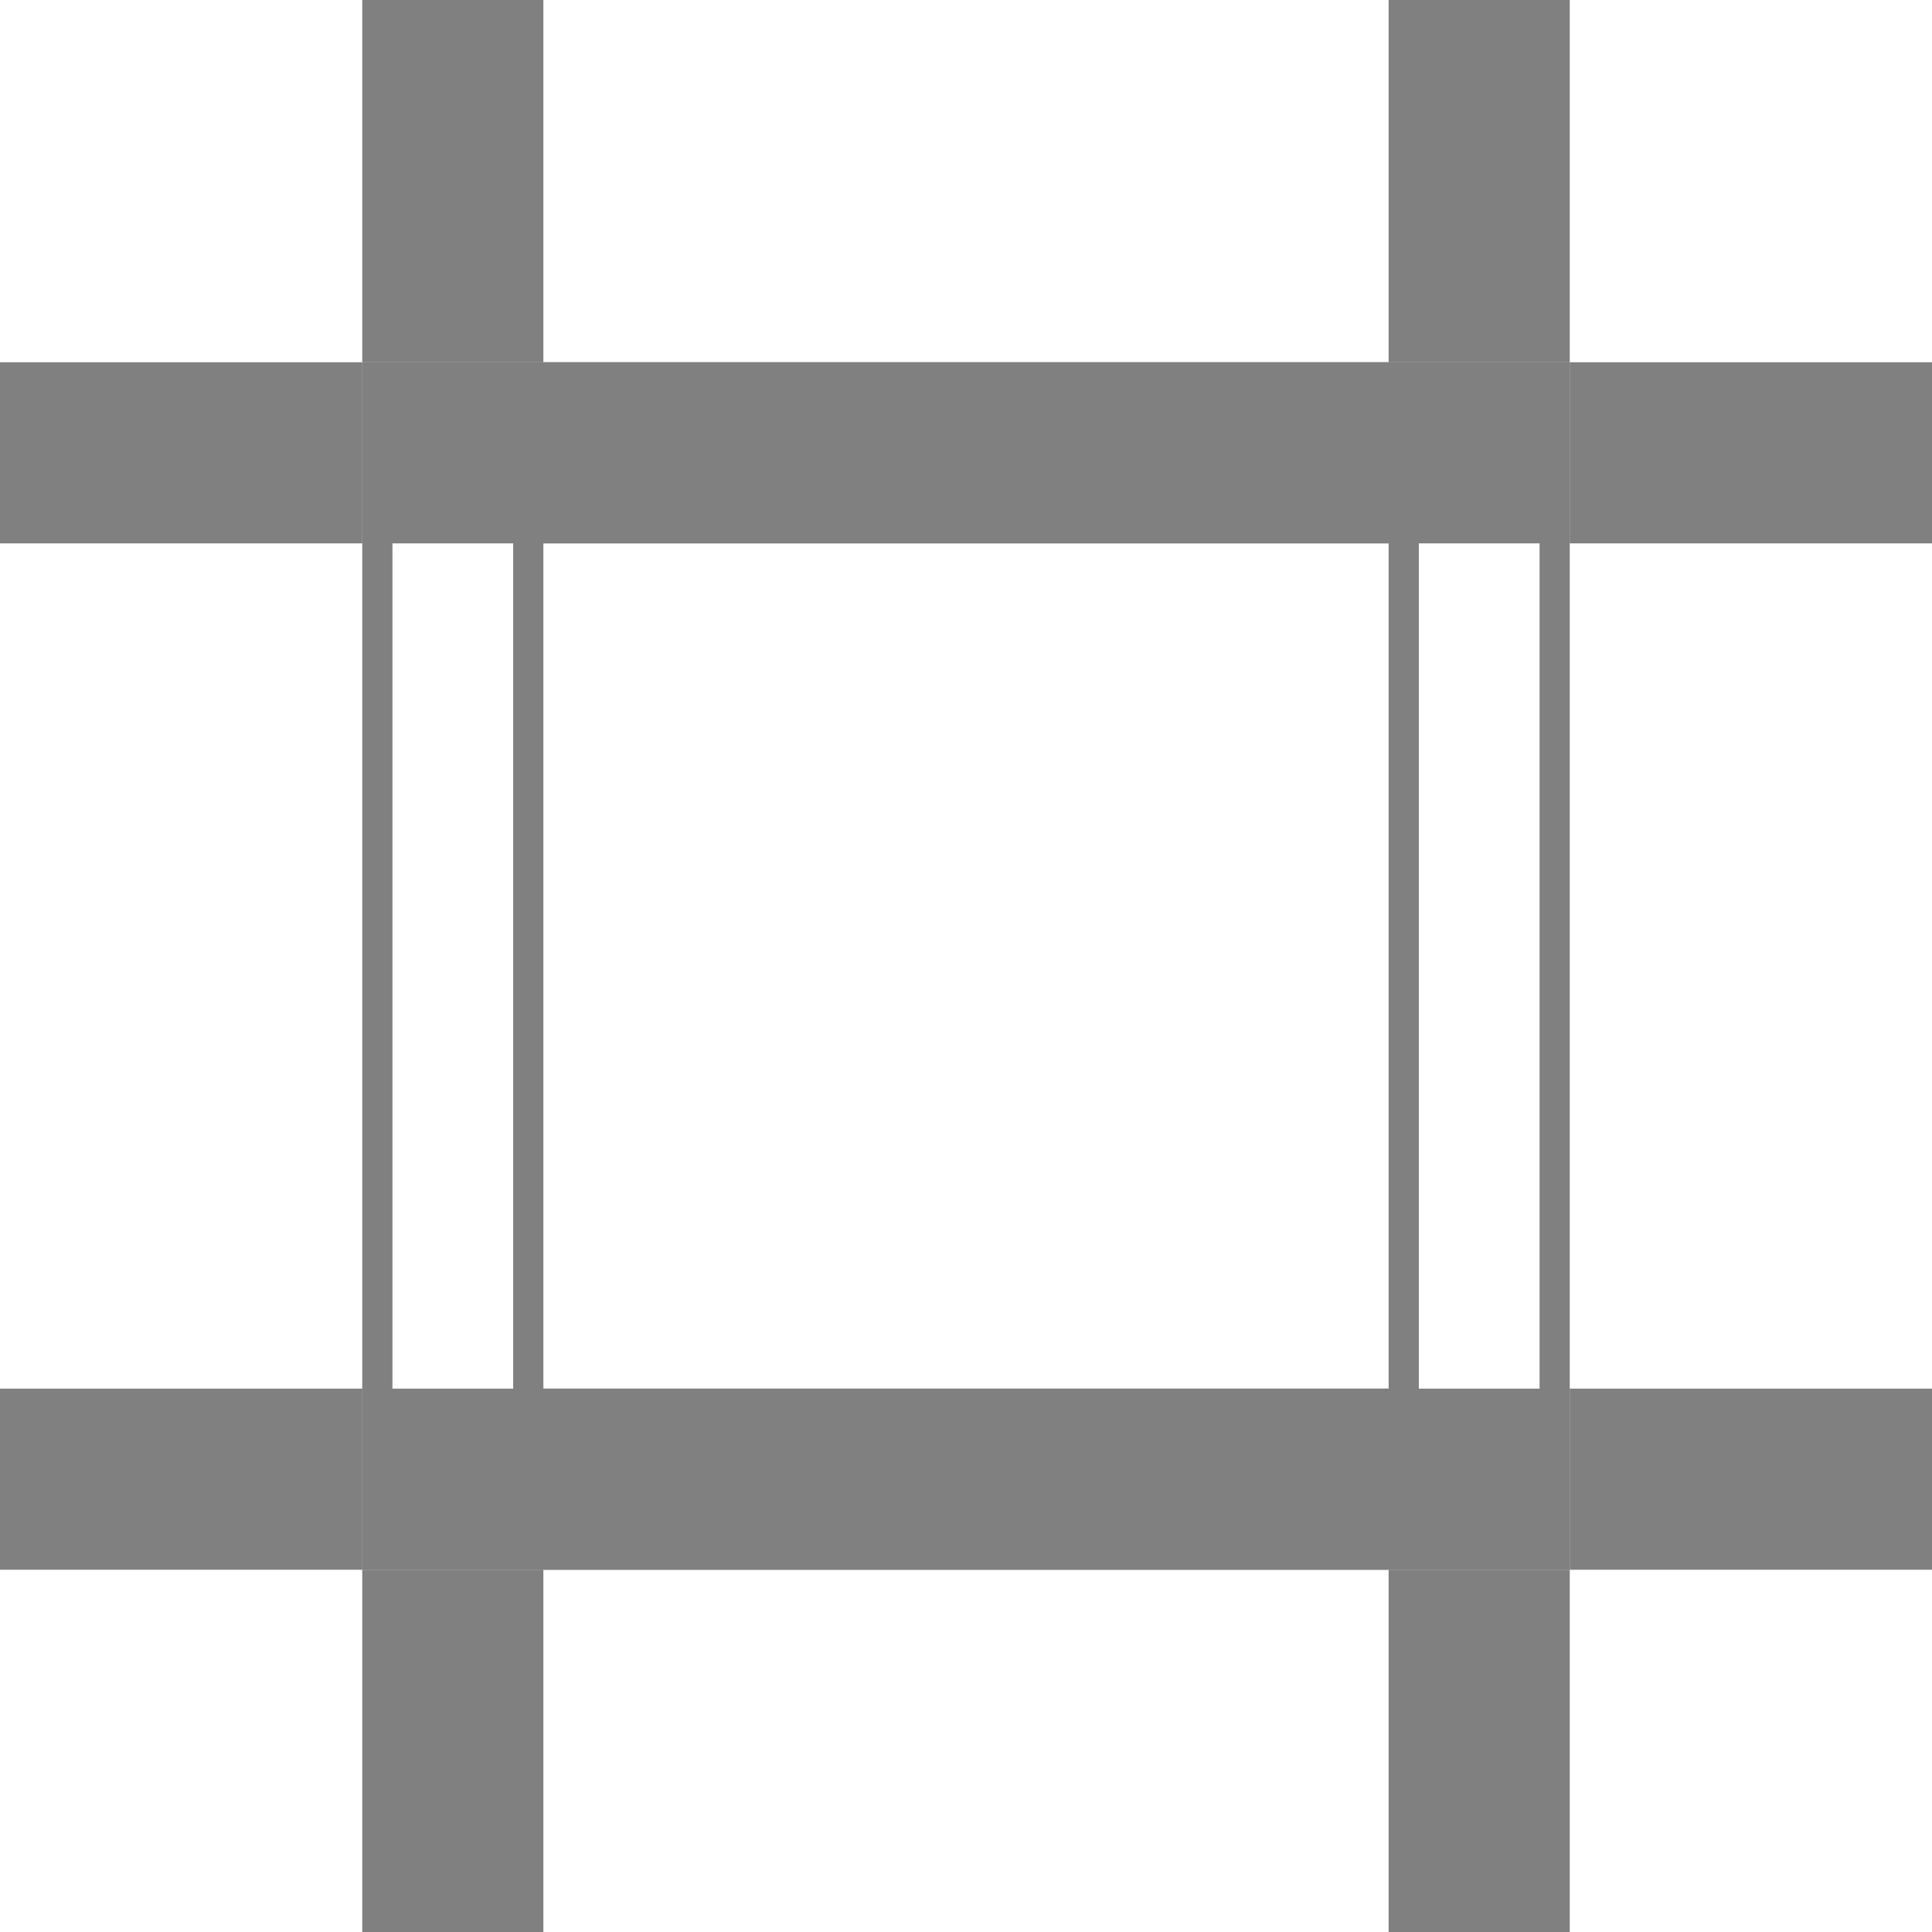
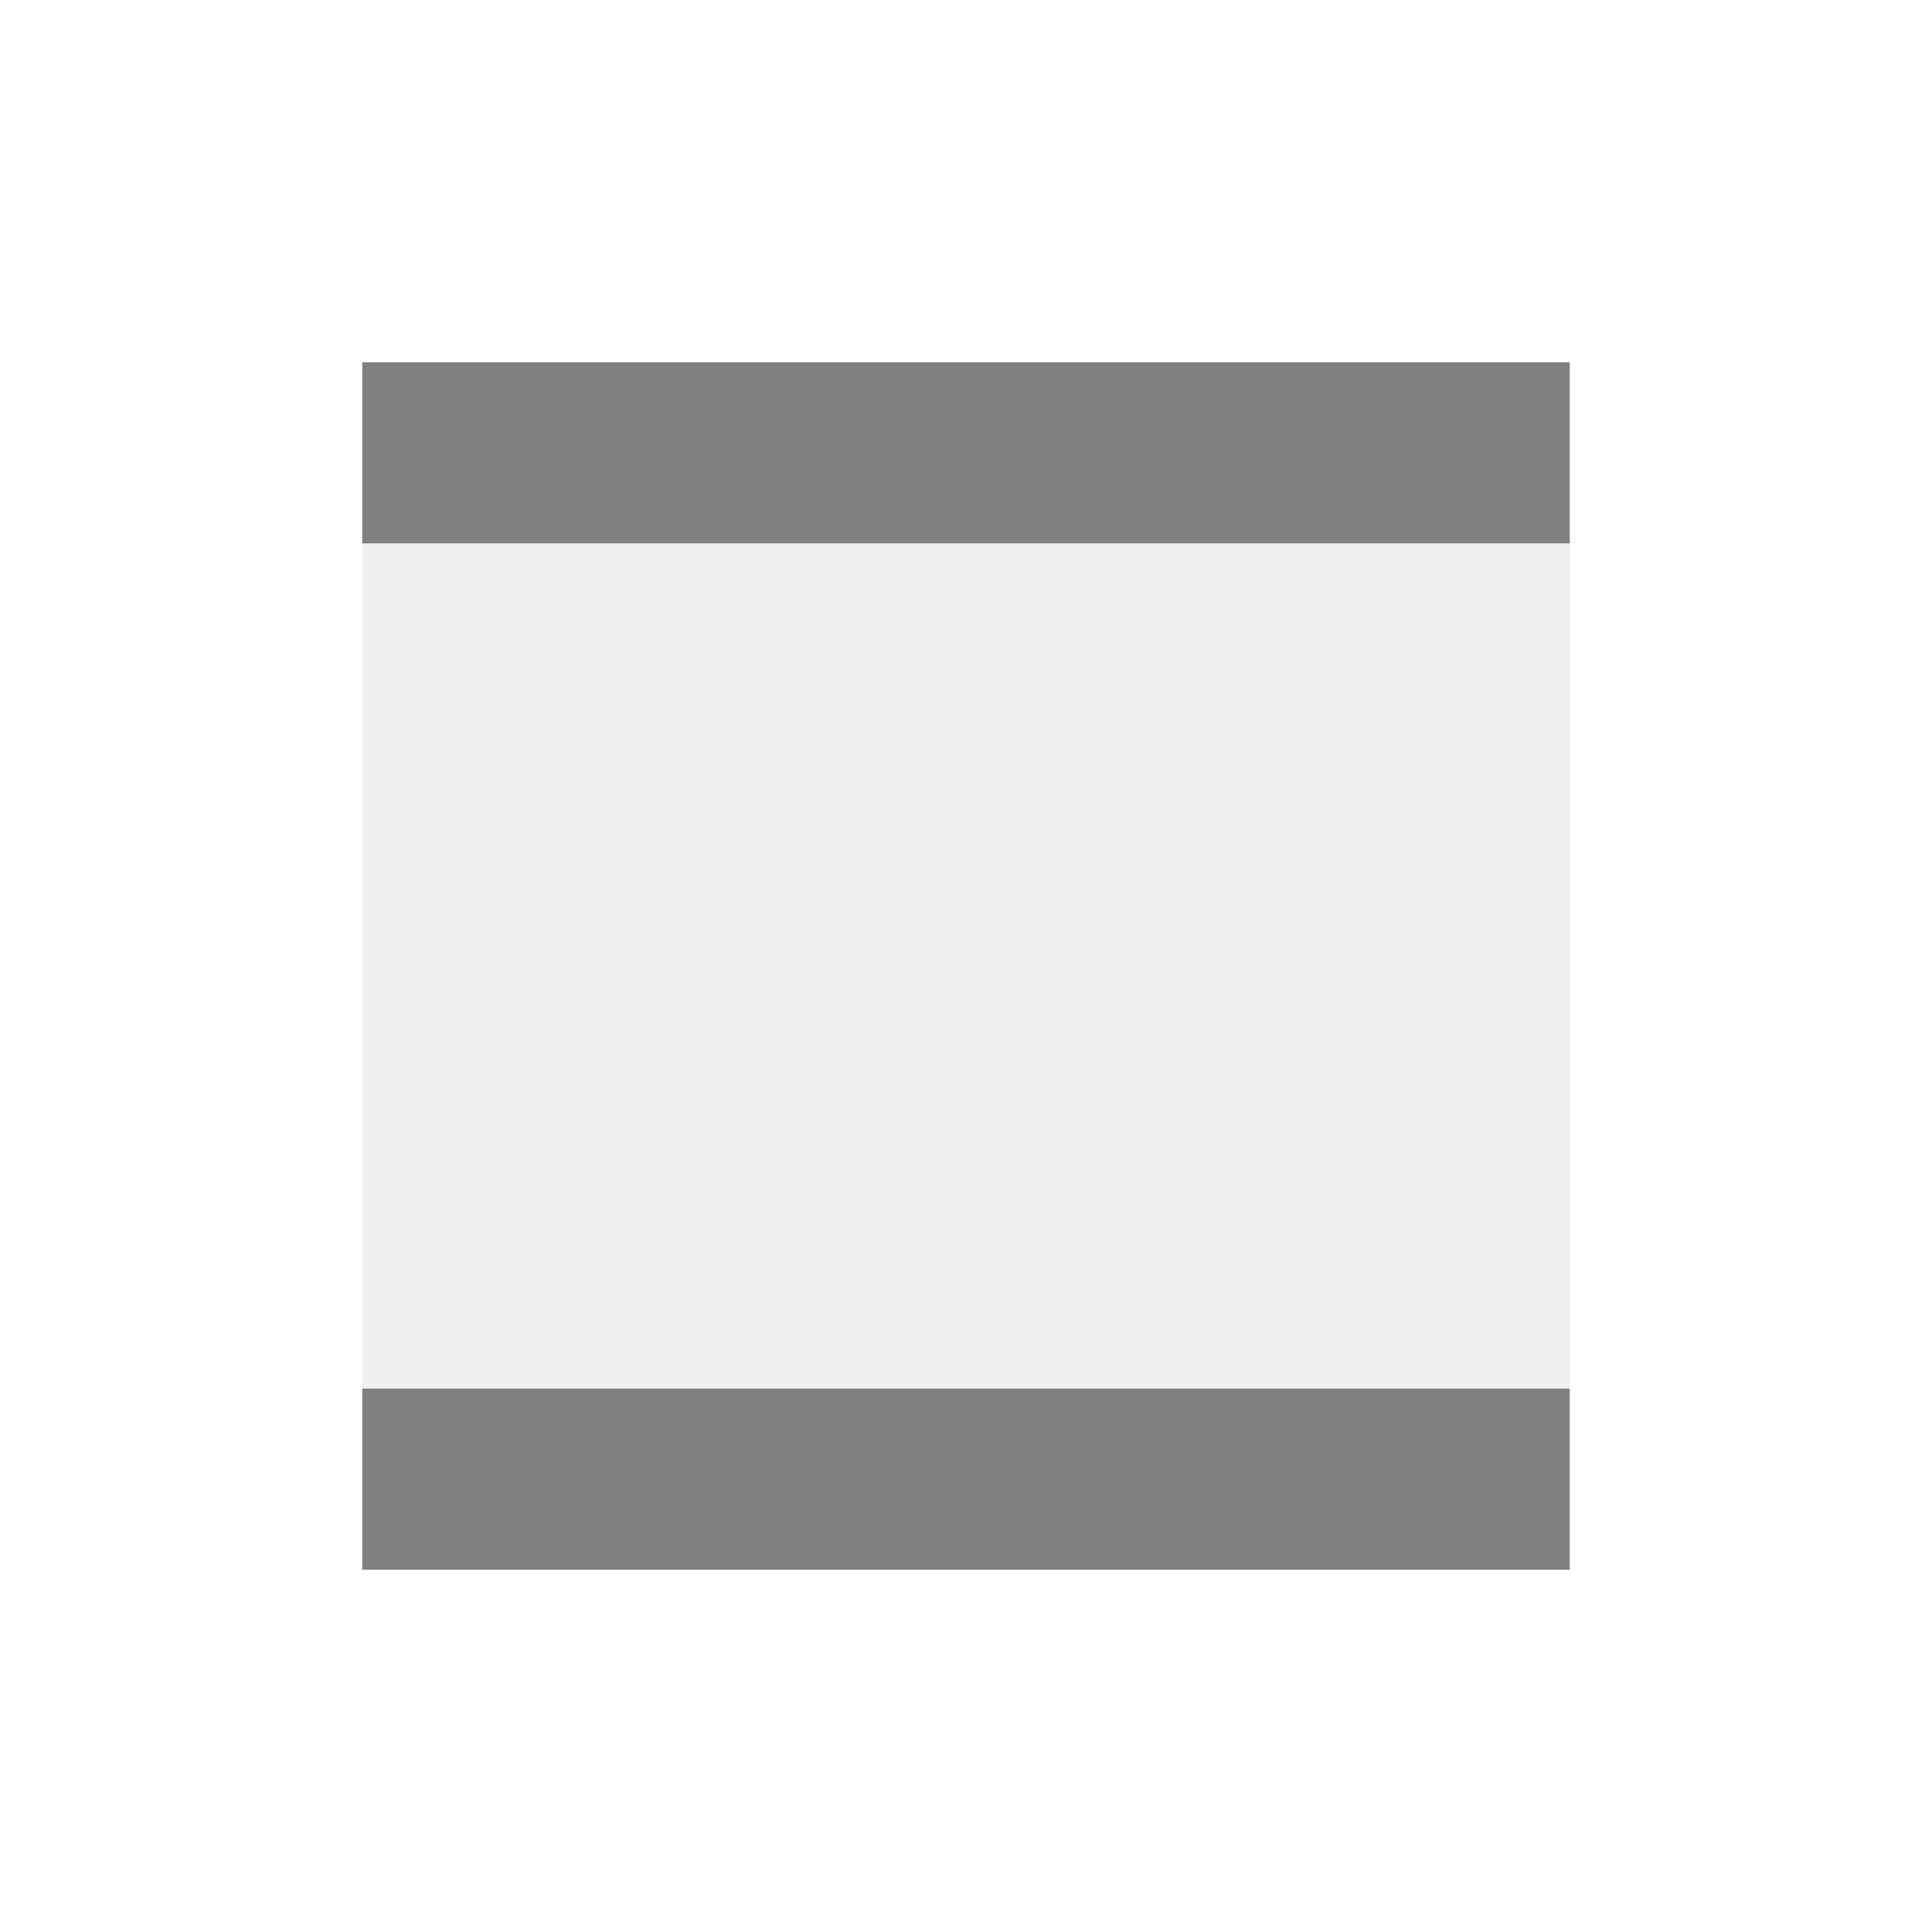
<svg xmlns="http://www.w3.org/2000/svg" width="32px" height="32px" id="svg5078" version="1.1">
  <defs id="defs5080" />
  <g id="layer1">
-     <path style="fill:none;stroke:#808080;stroke-width:3;stroke-linecap:butt;stroke-linejoin:miter;stroke-miterlimit:4;stroke-opacity:1;stroke-dasharray:none" d="m 7.5,0 0,6" id="path6171" />
-     <path id="path6173" d="m 24.5,0 0,6" style="fill:none;stroke:#808080;stroke-width:3;stroke-linecap:butt;stroke-linejoin:miter;stroke-miterlimit:4;stroke-opacity:1;stroke-dasharray:none" />
-     <path style="fill:none;stroke:#808080;stroke-width:3;stroke-linecap:butt;stroke-linejoin:miter;stroke-miterlimit:4;stroke-opacity:1;stroke-dasharray:none" d="m 7.5,26 0,6" id="path6175" />
-     <path id="path6177" d="m 24.5,26 0,6" style="fill:none;stroke:#808080;stroke-width:3;stroke-linecap:butt;stroke-linejoin:miter;stroke-miterlimit:4;stroke-opacity:1;stroke-dasharray:none" />
-     <path id="path6187" d="m 6,7.5 -6,0" style="fill:none;stroke:#808080;stroke-width:3;stroke-linecap:butt;stroke-linejoin:miter;stroke-miterlimit:4;stroke-opacity:1;stroke-dasharray:none" />
-     <path style="fill:none;stroke:#808080;stroke-width:3;stroke-linecap:butt;stroke-linejoin:miter;stroke-miterlimit:4;stroke-opacity:1;stroke-dasharray:none" d="m 32,7.5 -6,0" id="path6189" />
-     <path id="path6191" d="m 32,24.5 -6,0" style="fill:none;stroke:#808080;stroke-width:3;stroke-linecap:butt;stroke-linejoin:miter;stroke-miterlimit:4;stroke-opacity:1;stroke-dasharray:none" />
-     <path style="fill:none;stroke:#808080;stroke-width:3;stroke-linecap:butt;stroke-linejoin:miter;stroke-miterlimit:4;stroke-opacity:1;stroke-dasharray:none" d="m 6,24.5 -6,0" id="path6193" />
-     <path style="fill:none;stroke:#808080;stroke-width:0.5;stroke-linecap:butt;stroke-linejoin:miter;stroke-miterlimit:4;stroke-opacity:1;stroke-dasharray:none" d="m 6.25,6.25 19.5,0 0,19.5 -19.5,0 z" id="path6195" />
-     <path id="path6197" d="m 8.75,8.75 14.5,0 0,14.5 -14.5,0 z" style="fill:none;stroke:#808080;stroke-width:0.5;stroke-linecap:butt;stroke-linejoin:miter;stroke-miterlimit:4;stroke-opacity:1;stroke-dasharray:none" />
+     <rect style="opacity:1;fill:#000000;fill-opacity:0.063;stroke:#404040;stroke-width:0;stroke-miterlimit:4;stroke-dasharray:none;stroke-opacity:1" id="rect14054" width="20" height="20" x="6" y="6" />
    <path style="fill:none;stroke:#808080;stroke-width:3;stroke-linecap:butt;stroke-linejoin:miter;stroke-miterlimit:4;stroke-dasharray:none;stroke-opacity:1" d="m 26,24.5 -20,0" id="path6258" />
    <path id="path4683" d="M 26,7.5 6,7.5" style="fill:none;stroke:#808080;stroke-width:3;stroke-linecap:butt;stroke-linejoin:miter;stroke-miterlimit:4;stroke-dasharray:none;stroke-opacity:1" />
  </g>
</svg>
